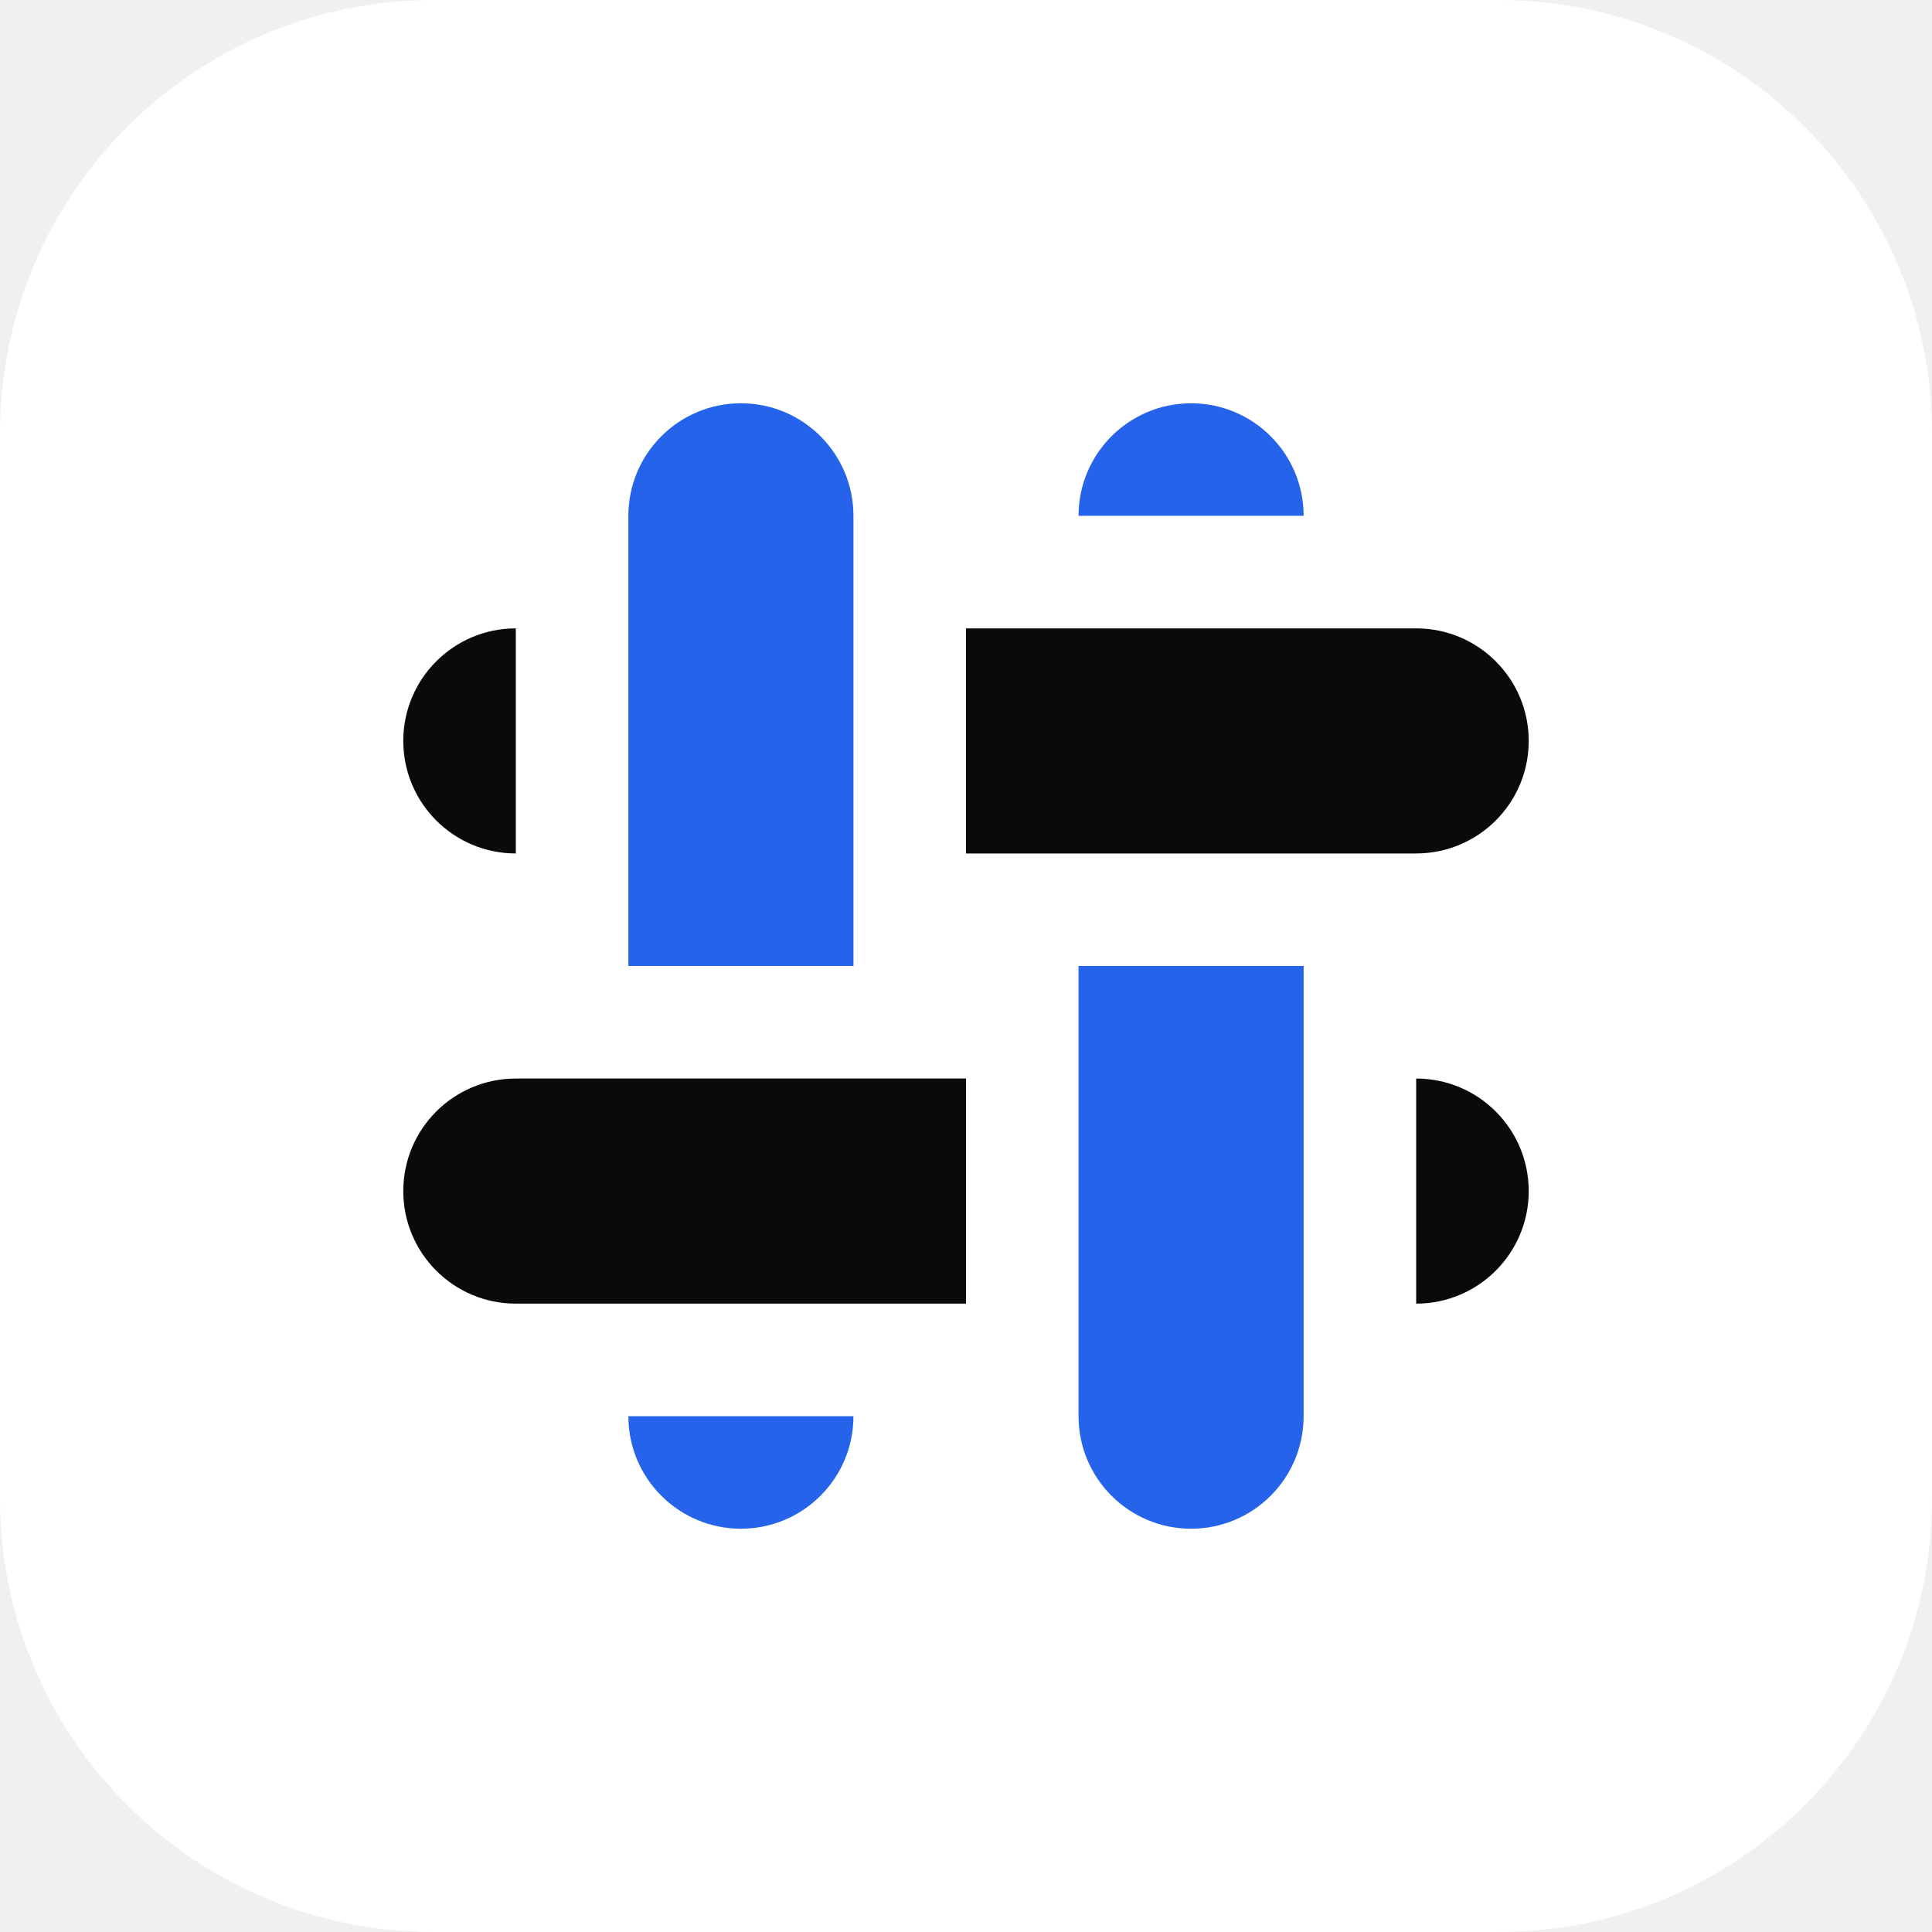
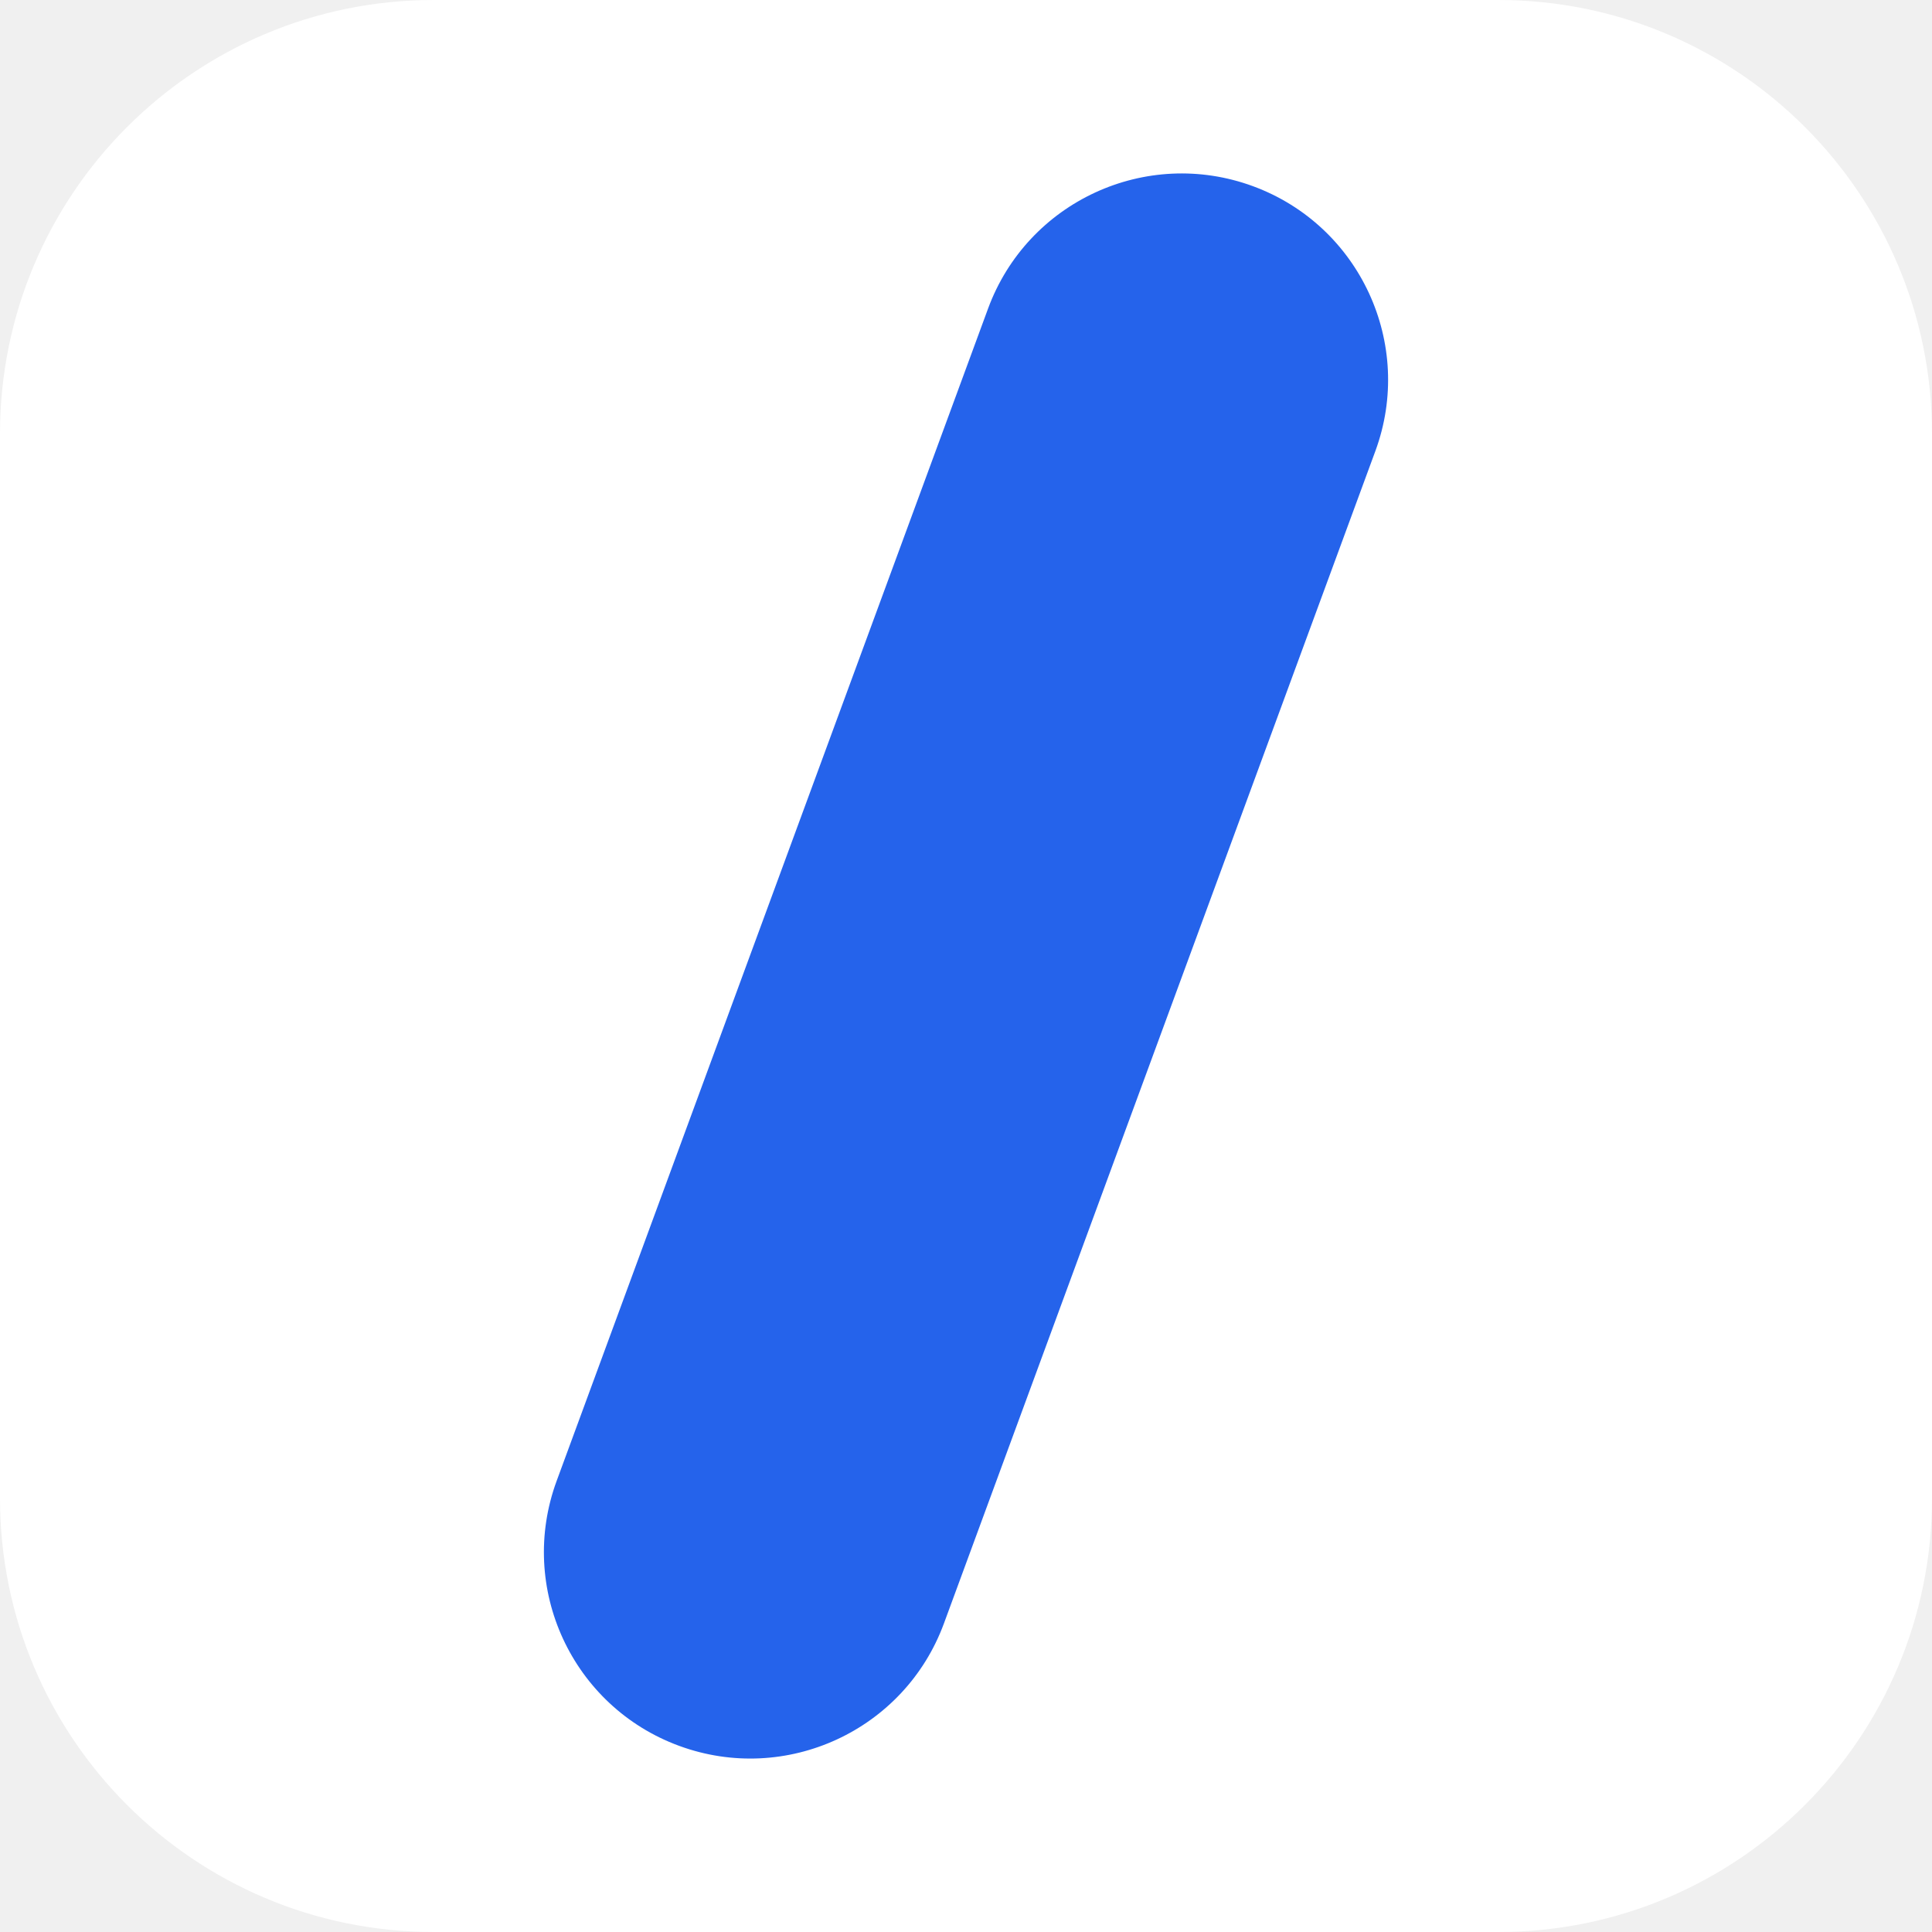
- <svg xmlns="http://www.w3.org/2000/svg" viewBox="100 100 824 824" role="img" aria-label="LibreWeave">
-   <style>.s{fill:#FFFFFF}.i{fill:#0A0A0A}.t{fill:#2563EB}@media (prefers-color-scheme:dark){.s{fill:#0A0A0A}.i{fill:#FFFFFF}}</style>
+ <svg xmlns="http://www.w3.org/2000/svg" viewBox="100 100 824 824" role="img" aria-label="Virgule">
+   <style>.s{fill:#FFFFFF}.t{fill:#2563EB}@media (prefers-color-scheme:dark){.s{fill:#0A0A0A}}</style>
  <rect x="100" y="100" width="824" height="824" rx="185" class="s" />
-   <path d="M320 368L320 368L320 368L320 464L320 464A48 48 0 0 1 320 368Z" class="i" />
-   <path d="M512 368L704 368A48 48 0 0 1 704 464L512 464L512 464Z" class="i" />
-   <path d="M320 560L512 560L512 560L512 656L320 656A48 48 0 0 1 320 560Z" class="i" />
-   <path d="M704 560L704 560A48 48 0 0 1 704 656L704 656L704 656Z" class="i" />
-   <path d="M368 320L368 512L368 512L464 512L464 320A48 48 0 0 0 368 320Z" class="t" />
-   <path d="M368 704L368 704A48 48 0 0 0 464 704L464 704L464 704Z" class="t" />
-   <path d="M560 320L560 320L560 320L656 320L656 320A48 48 0 0 0 560 320Z" class="t" />
-   <path d="M560 512L560 704A48 48 0 0 0 656 704L656 512L656 512Z" class="t" />
+   <path d="M686.59 292.39L502.59 792.39A88 88 0 0 1 337.41 731.61L521.41 231.61A88 88 0 0 1 686.59 292.39Z" class="t" />
</svg>
